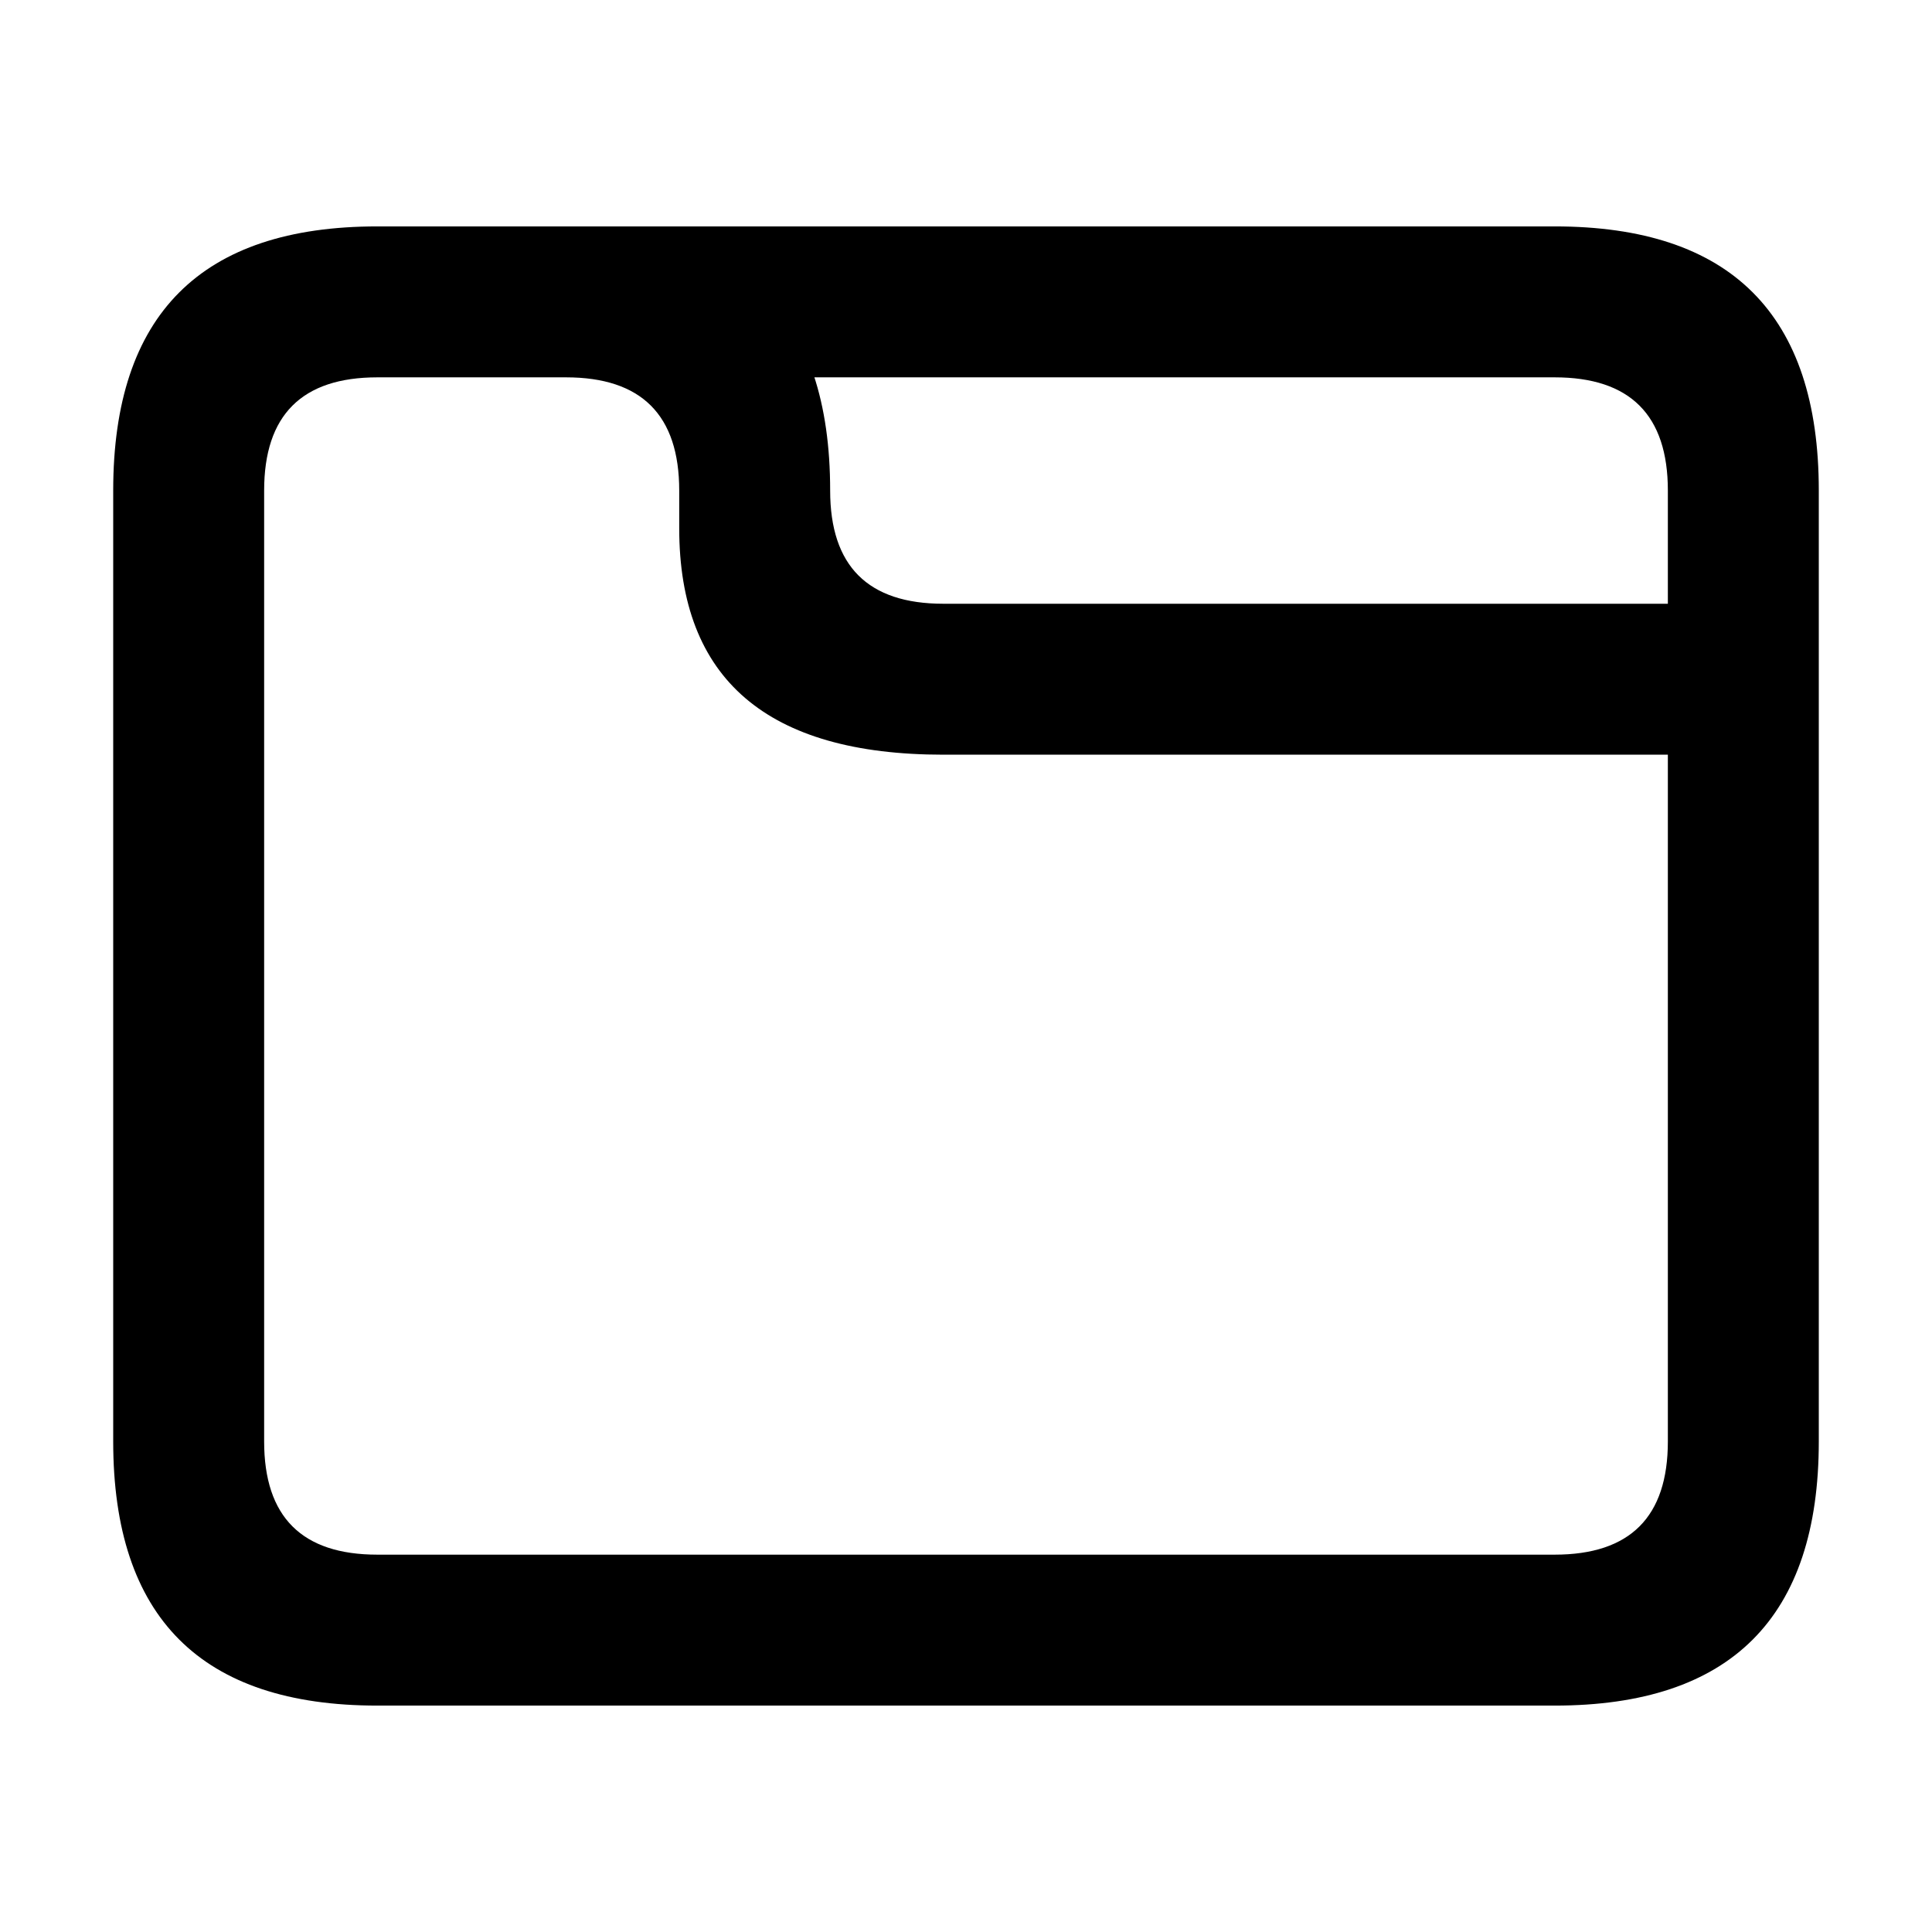
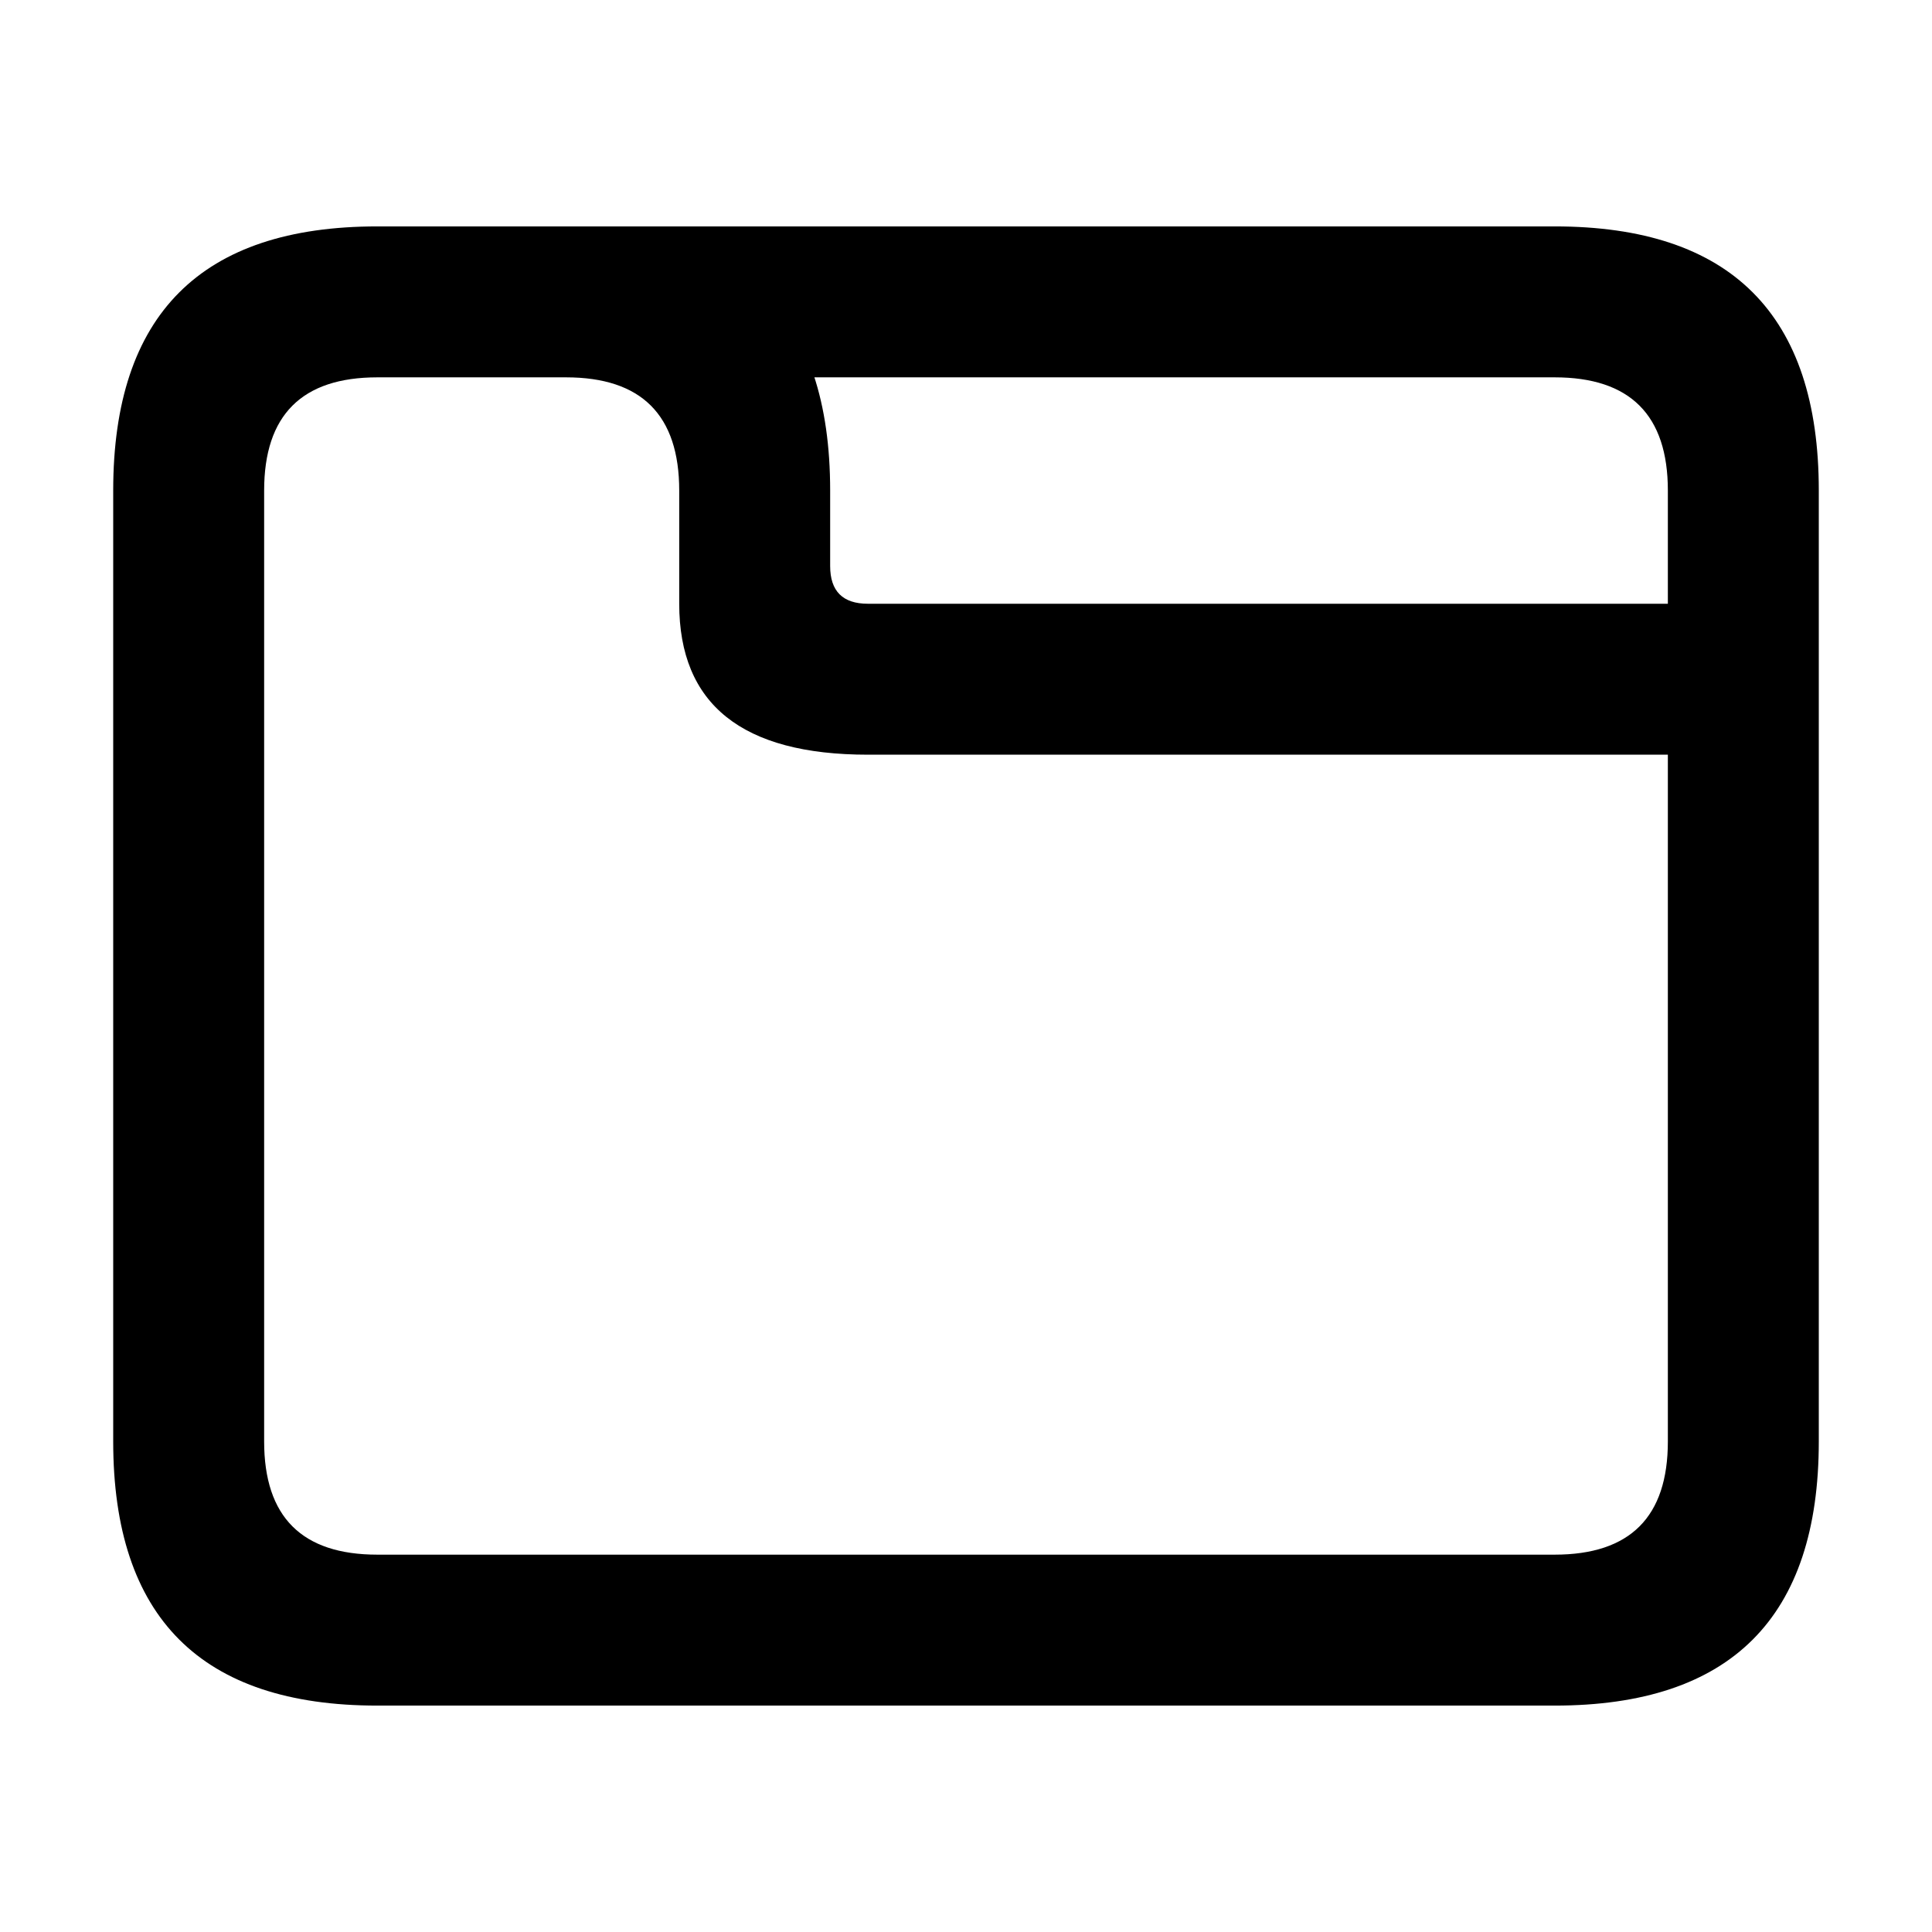
<svg xmlns="http://www.w3.org/2000/svg" viewBox="0 0 512 512">
-   <path d=" M30 382 V130 Q30 60 100 60 H150 Q220 60 220 130 V130 Q220 160 250 160 H482 V382 Q482 452 412 452 H100 Q30 452 30 382 H70 Q70 412 100 412 H412 Q442 412 442 382 V200 H250 Q180 200 180 140 V130 Q180 100 150 100 H100 Q70 100 70 130 V402 z M150 60 H412 Q482 60 482 130 V160 H442 V130 Q442 100 412 100 H210 z " />
+   <path d=" M30 382 V130 Q30 60 100 60 H150 Q220 60 220 130 V150 Q220 160 230 160  H482 V382 Q482 452 412 452 H100 Q30 452 30 382 H70 Q70 412 100 412 H412 Q442 412 442 382 V200 H230 Q180 200 180 160  V130 Q180 100 150 100 H100 Q70 100 70 130 V402 z M150 60 H412 Q482 60 482 130 V160 H442 V130 Q442 100 412 100 H210 z " />
</svg>
